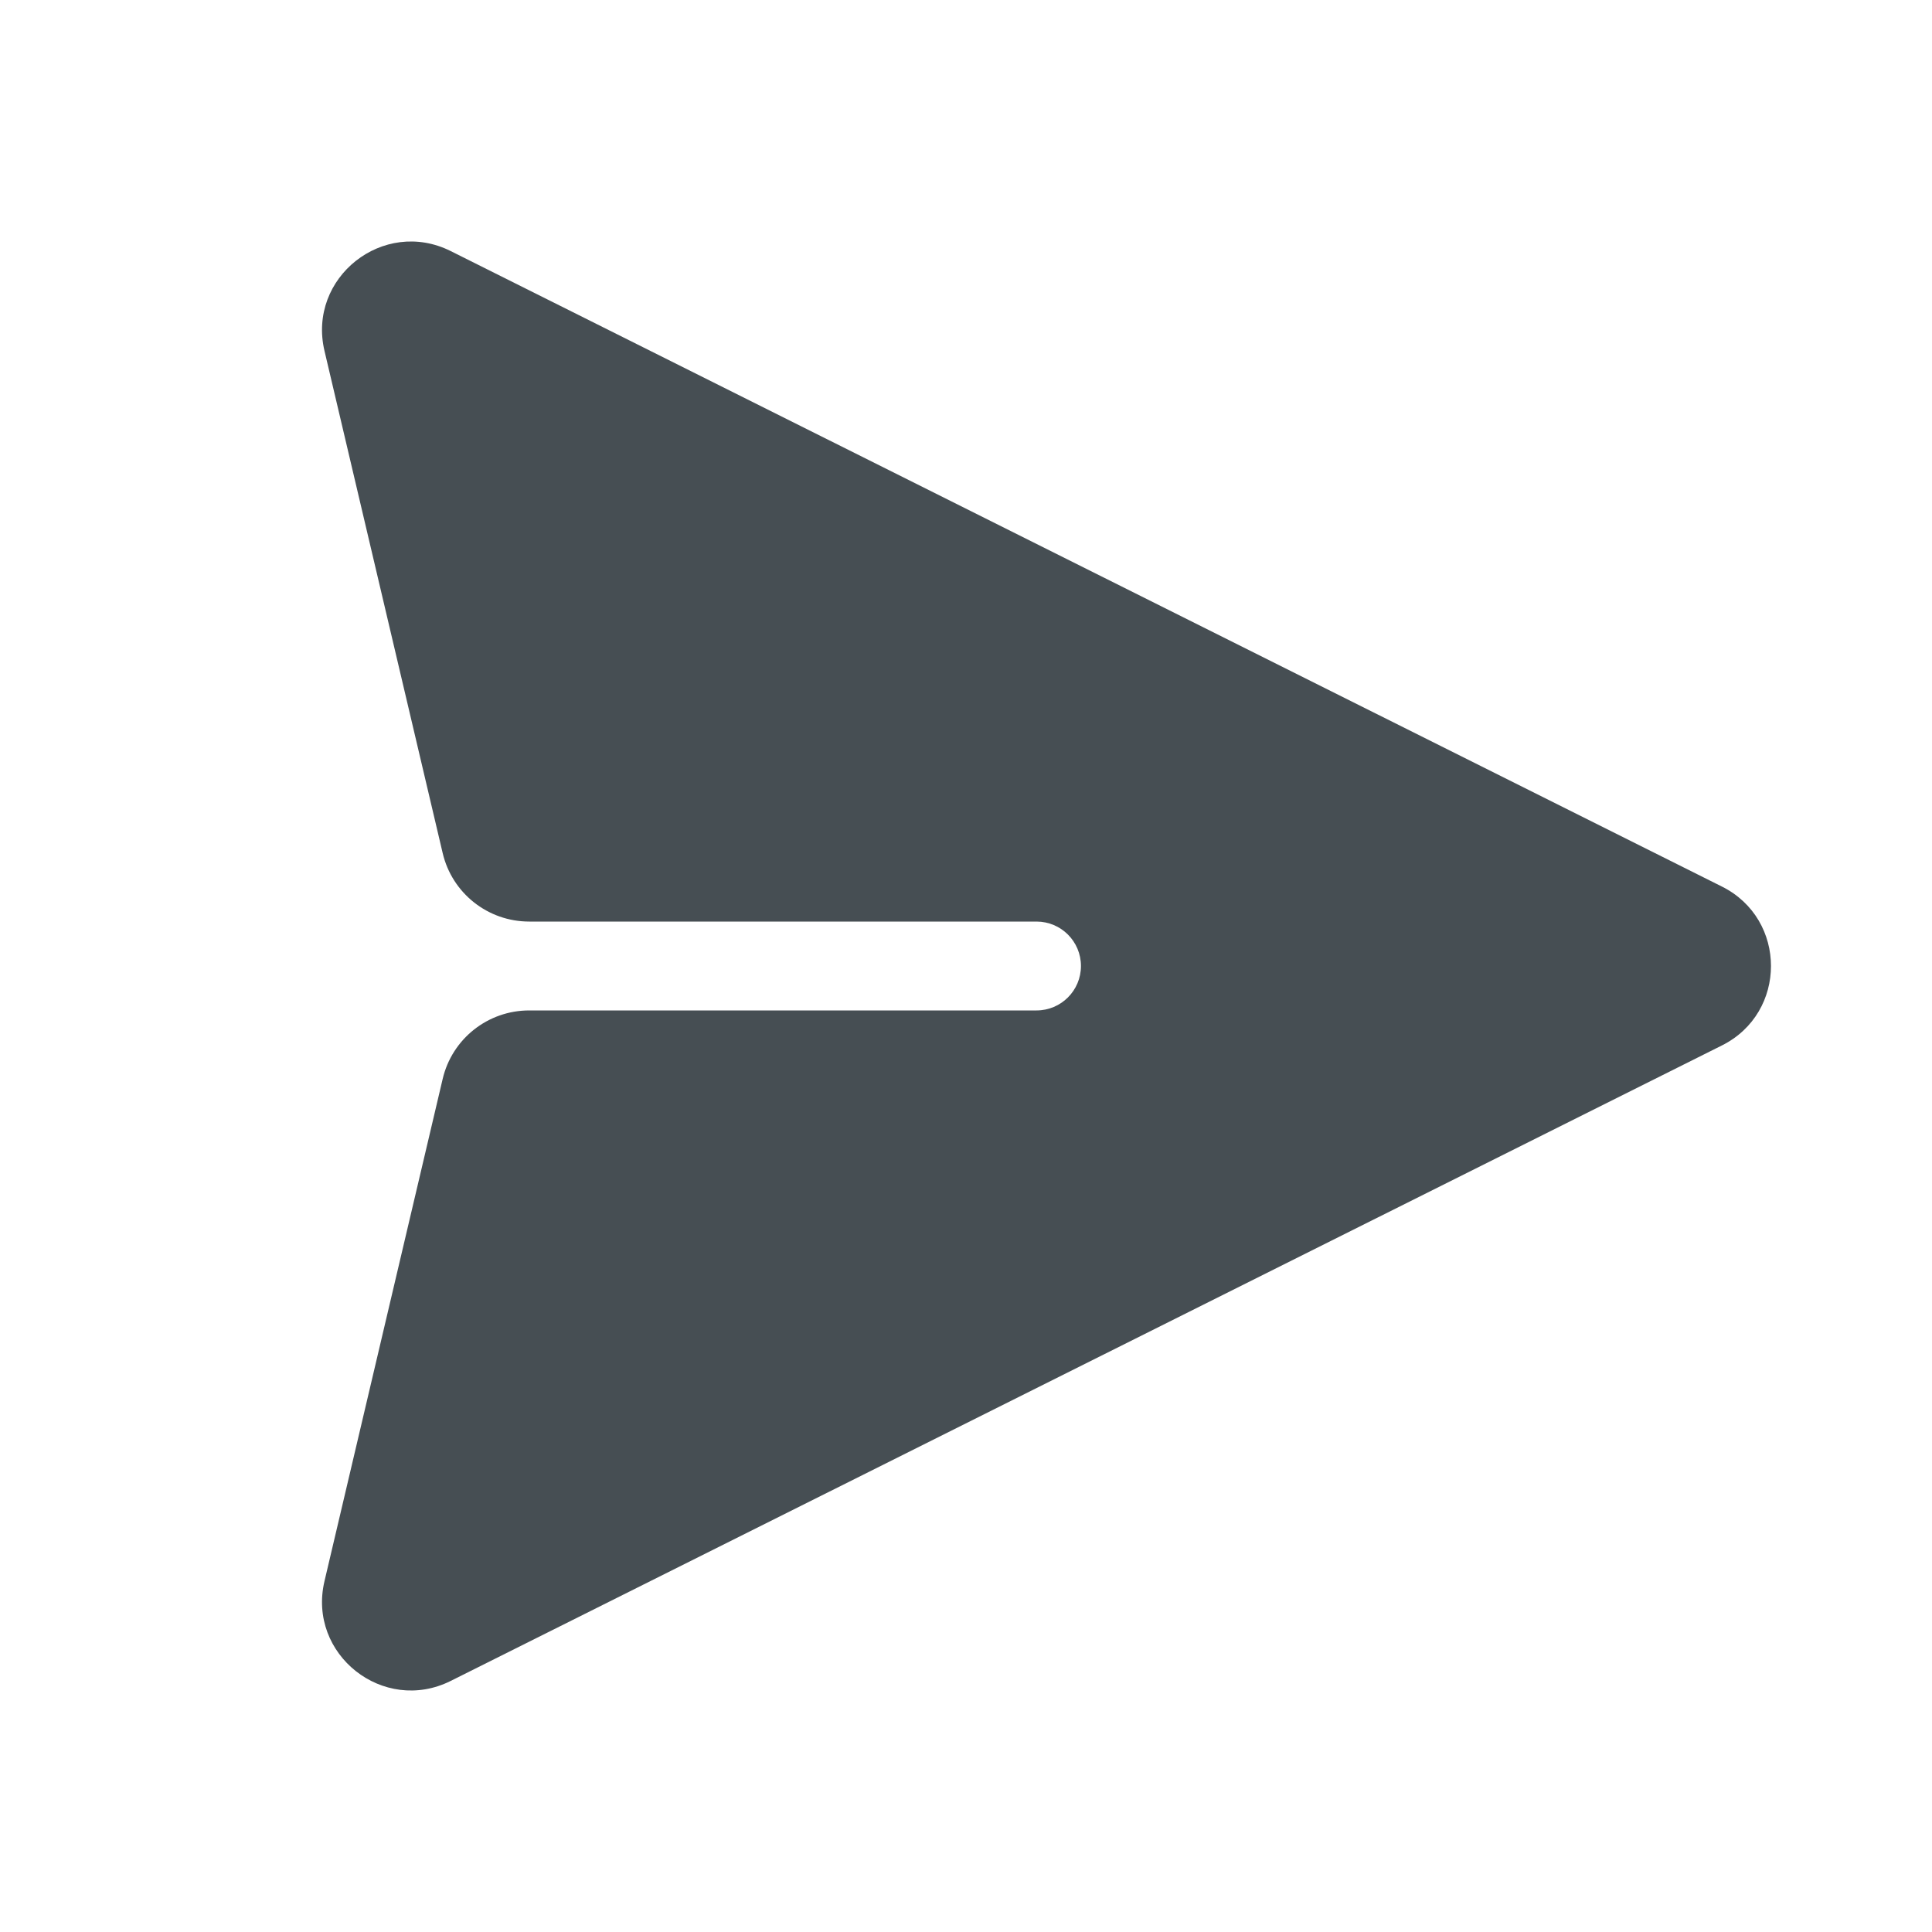
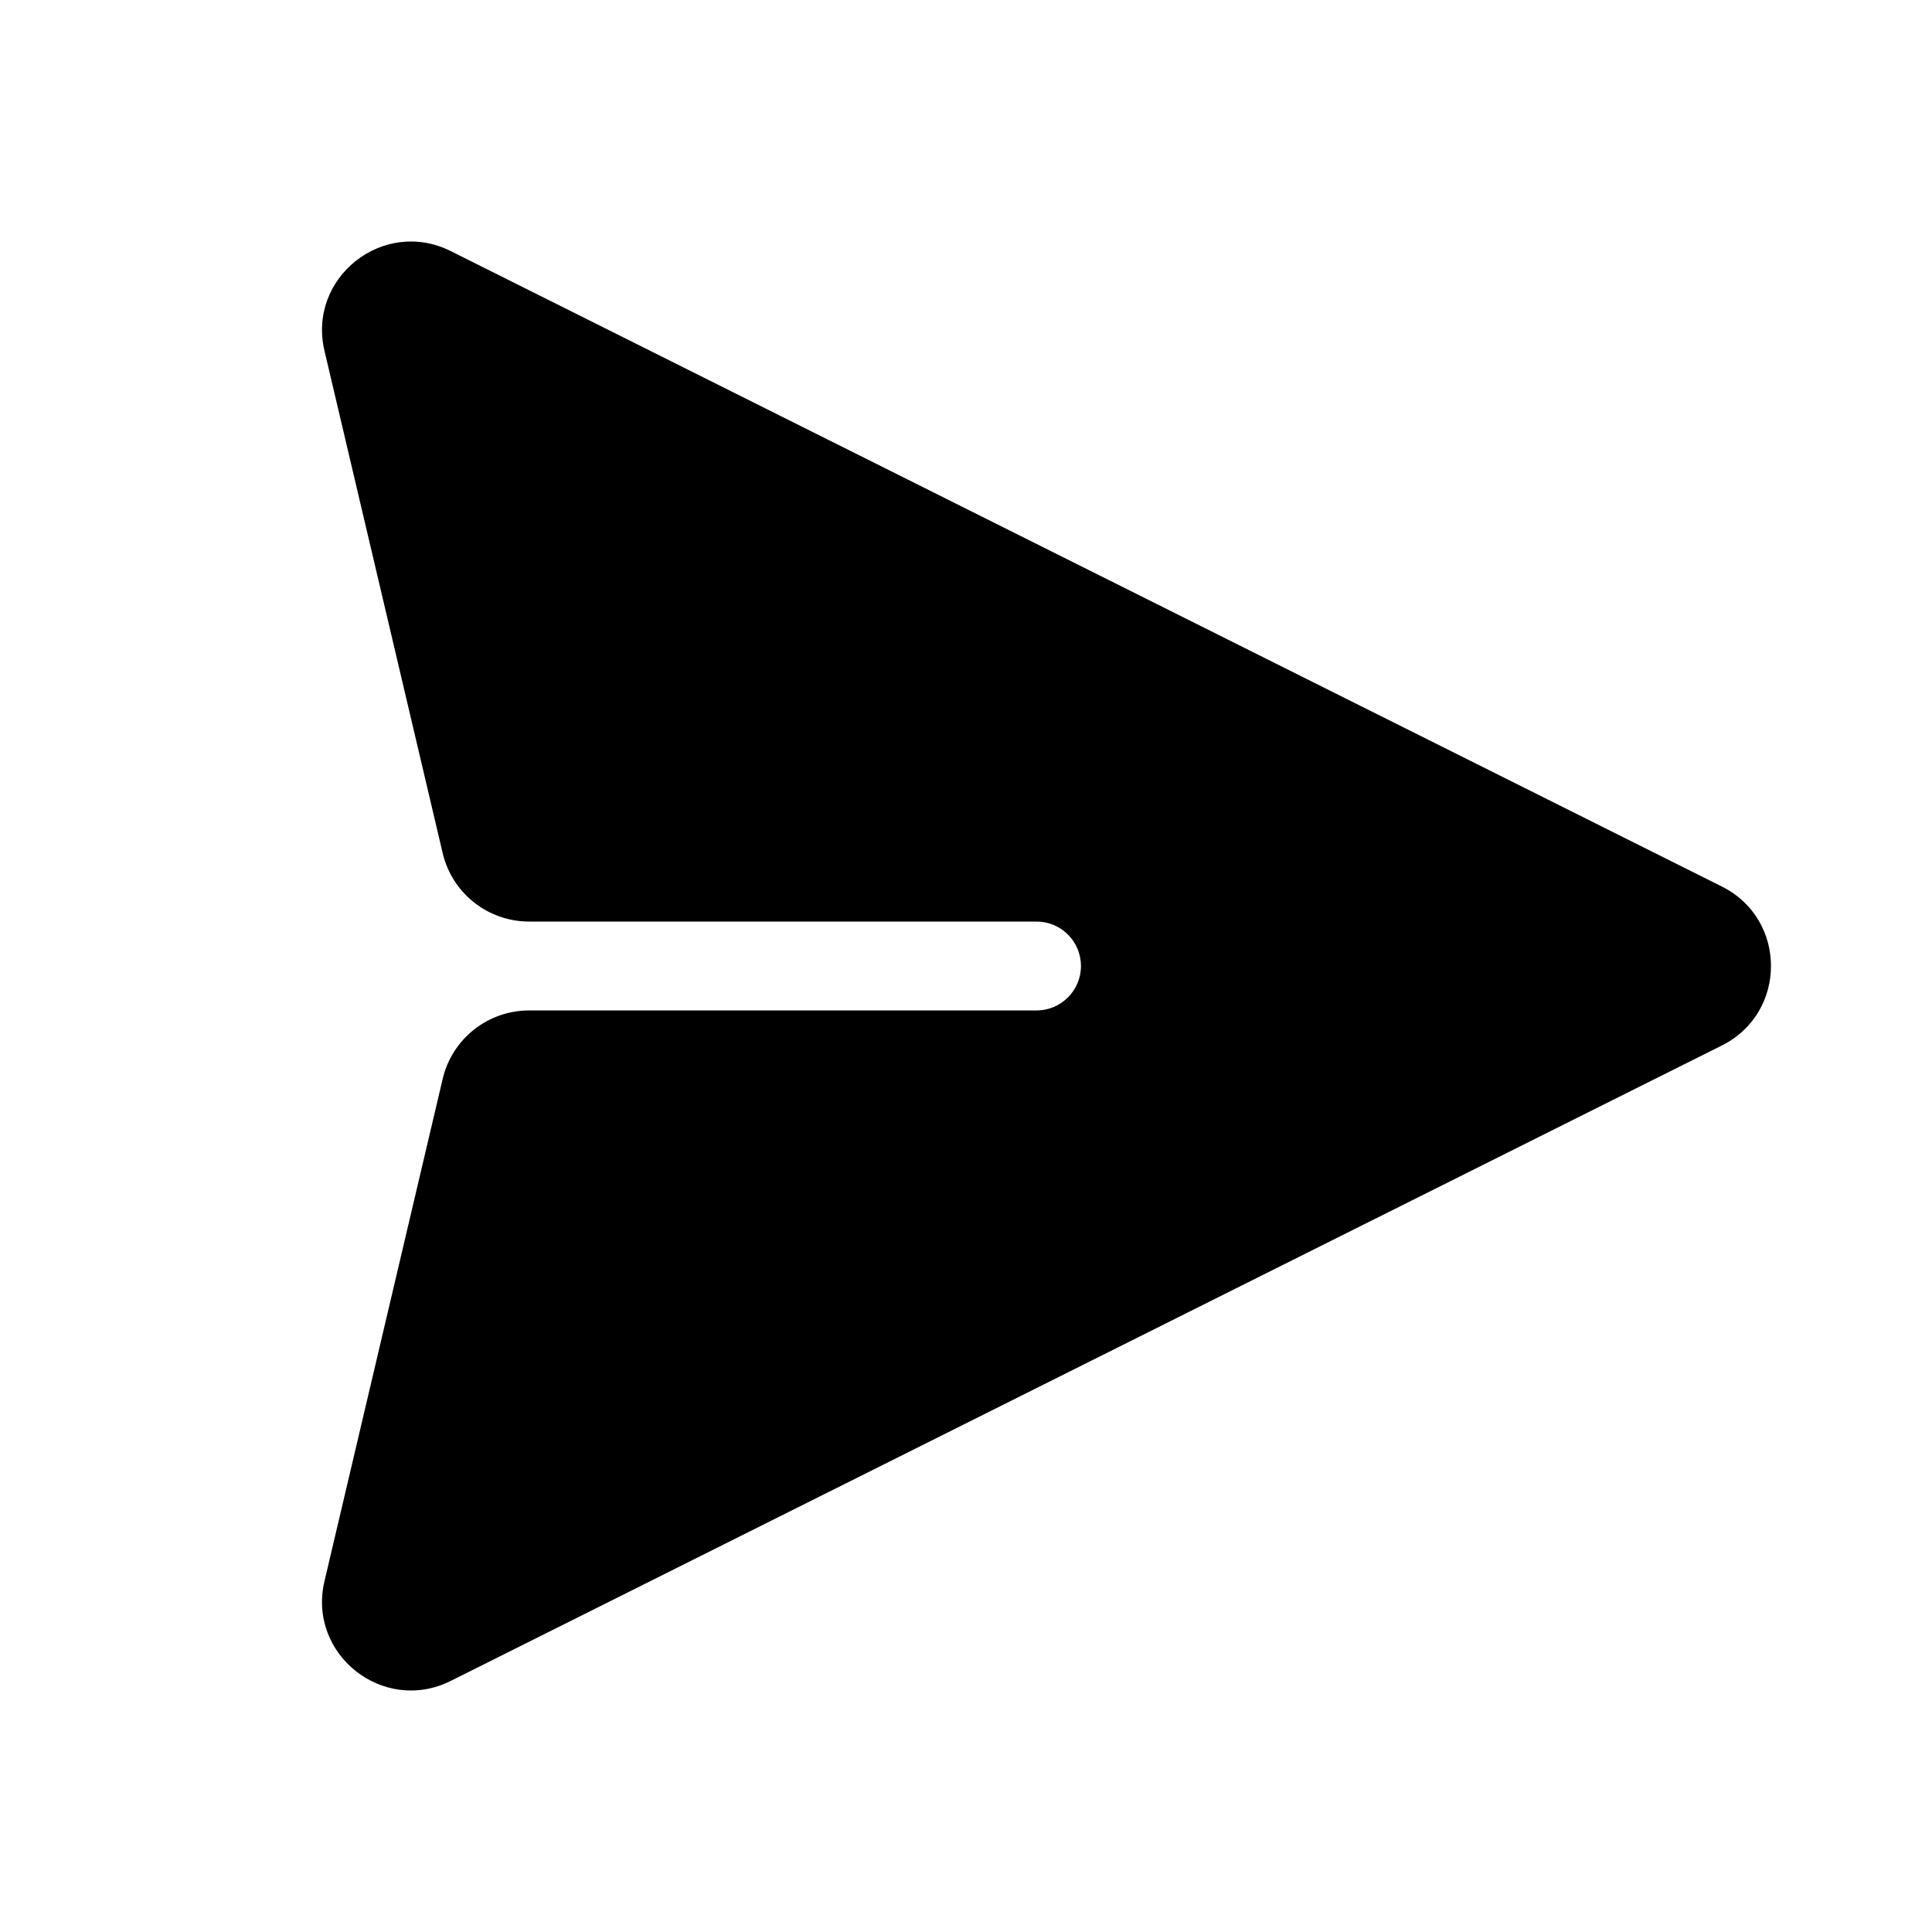
- <svg xmlns="http://www.w3.org/2000/svg" width="24" height="24" viewBox="0 0 24 24" fill="none">
-   <path d="M21.39 11.013L5.599 3.119C4.762 2.701 3.816 3.448 4.031 4.359L5.499 10.597C5.616 11.096 6.061 11.448 6.574 11.448H12.876C13.181 11.448 13.428 11.695 13.428 12C13.428 12.305 13.181 12.552 12.876 12.552H6.574C6.061 12.552 5.616 12.904 5.499 13.403L4.031 19.641C3.816 20.552 4.762 21.299 5.599 20.881L21.39 12.987C22.203 12.581 22.203 11.419 21.39 11.013Z" fill="#464E53" />
+ <svg xmlns="http://www.w3.org/2000/svg" width="24" height="24" viewBox="0 0 24 24">
+   <path d="M21.39 11.013L5.599 3.119C4.762 2.701 3.816 3.448 4.031 4.359L5.499 10.597C5.616 11.096 6.061 11.448 6.574 11.448H12.876C13.181 11.448 13.428 11.695 13.428 12C13.428 12.305 13.181 12.552 12.876 12.552H6.574C6.061 12.552 5.616 12.904 5.499 13.403L4.031 19.641C3.816 20.552 4.762 21.299 5.599 20.881L21.39 12.987C22.203 12.581 22.203 11.419 21.39 11.013Z" fill-rule="evenodd" />
</svg>
